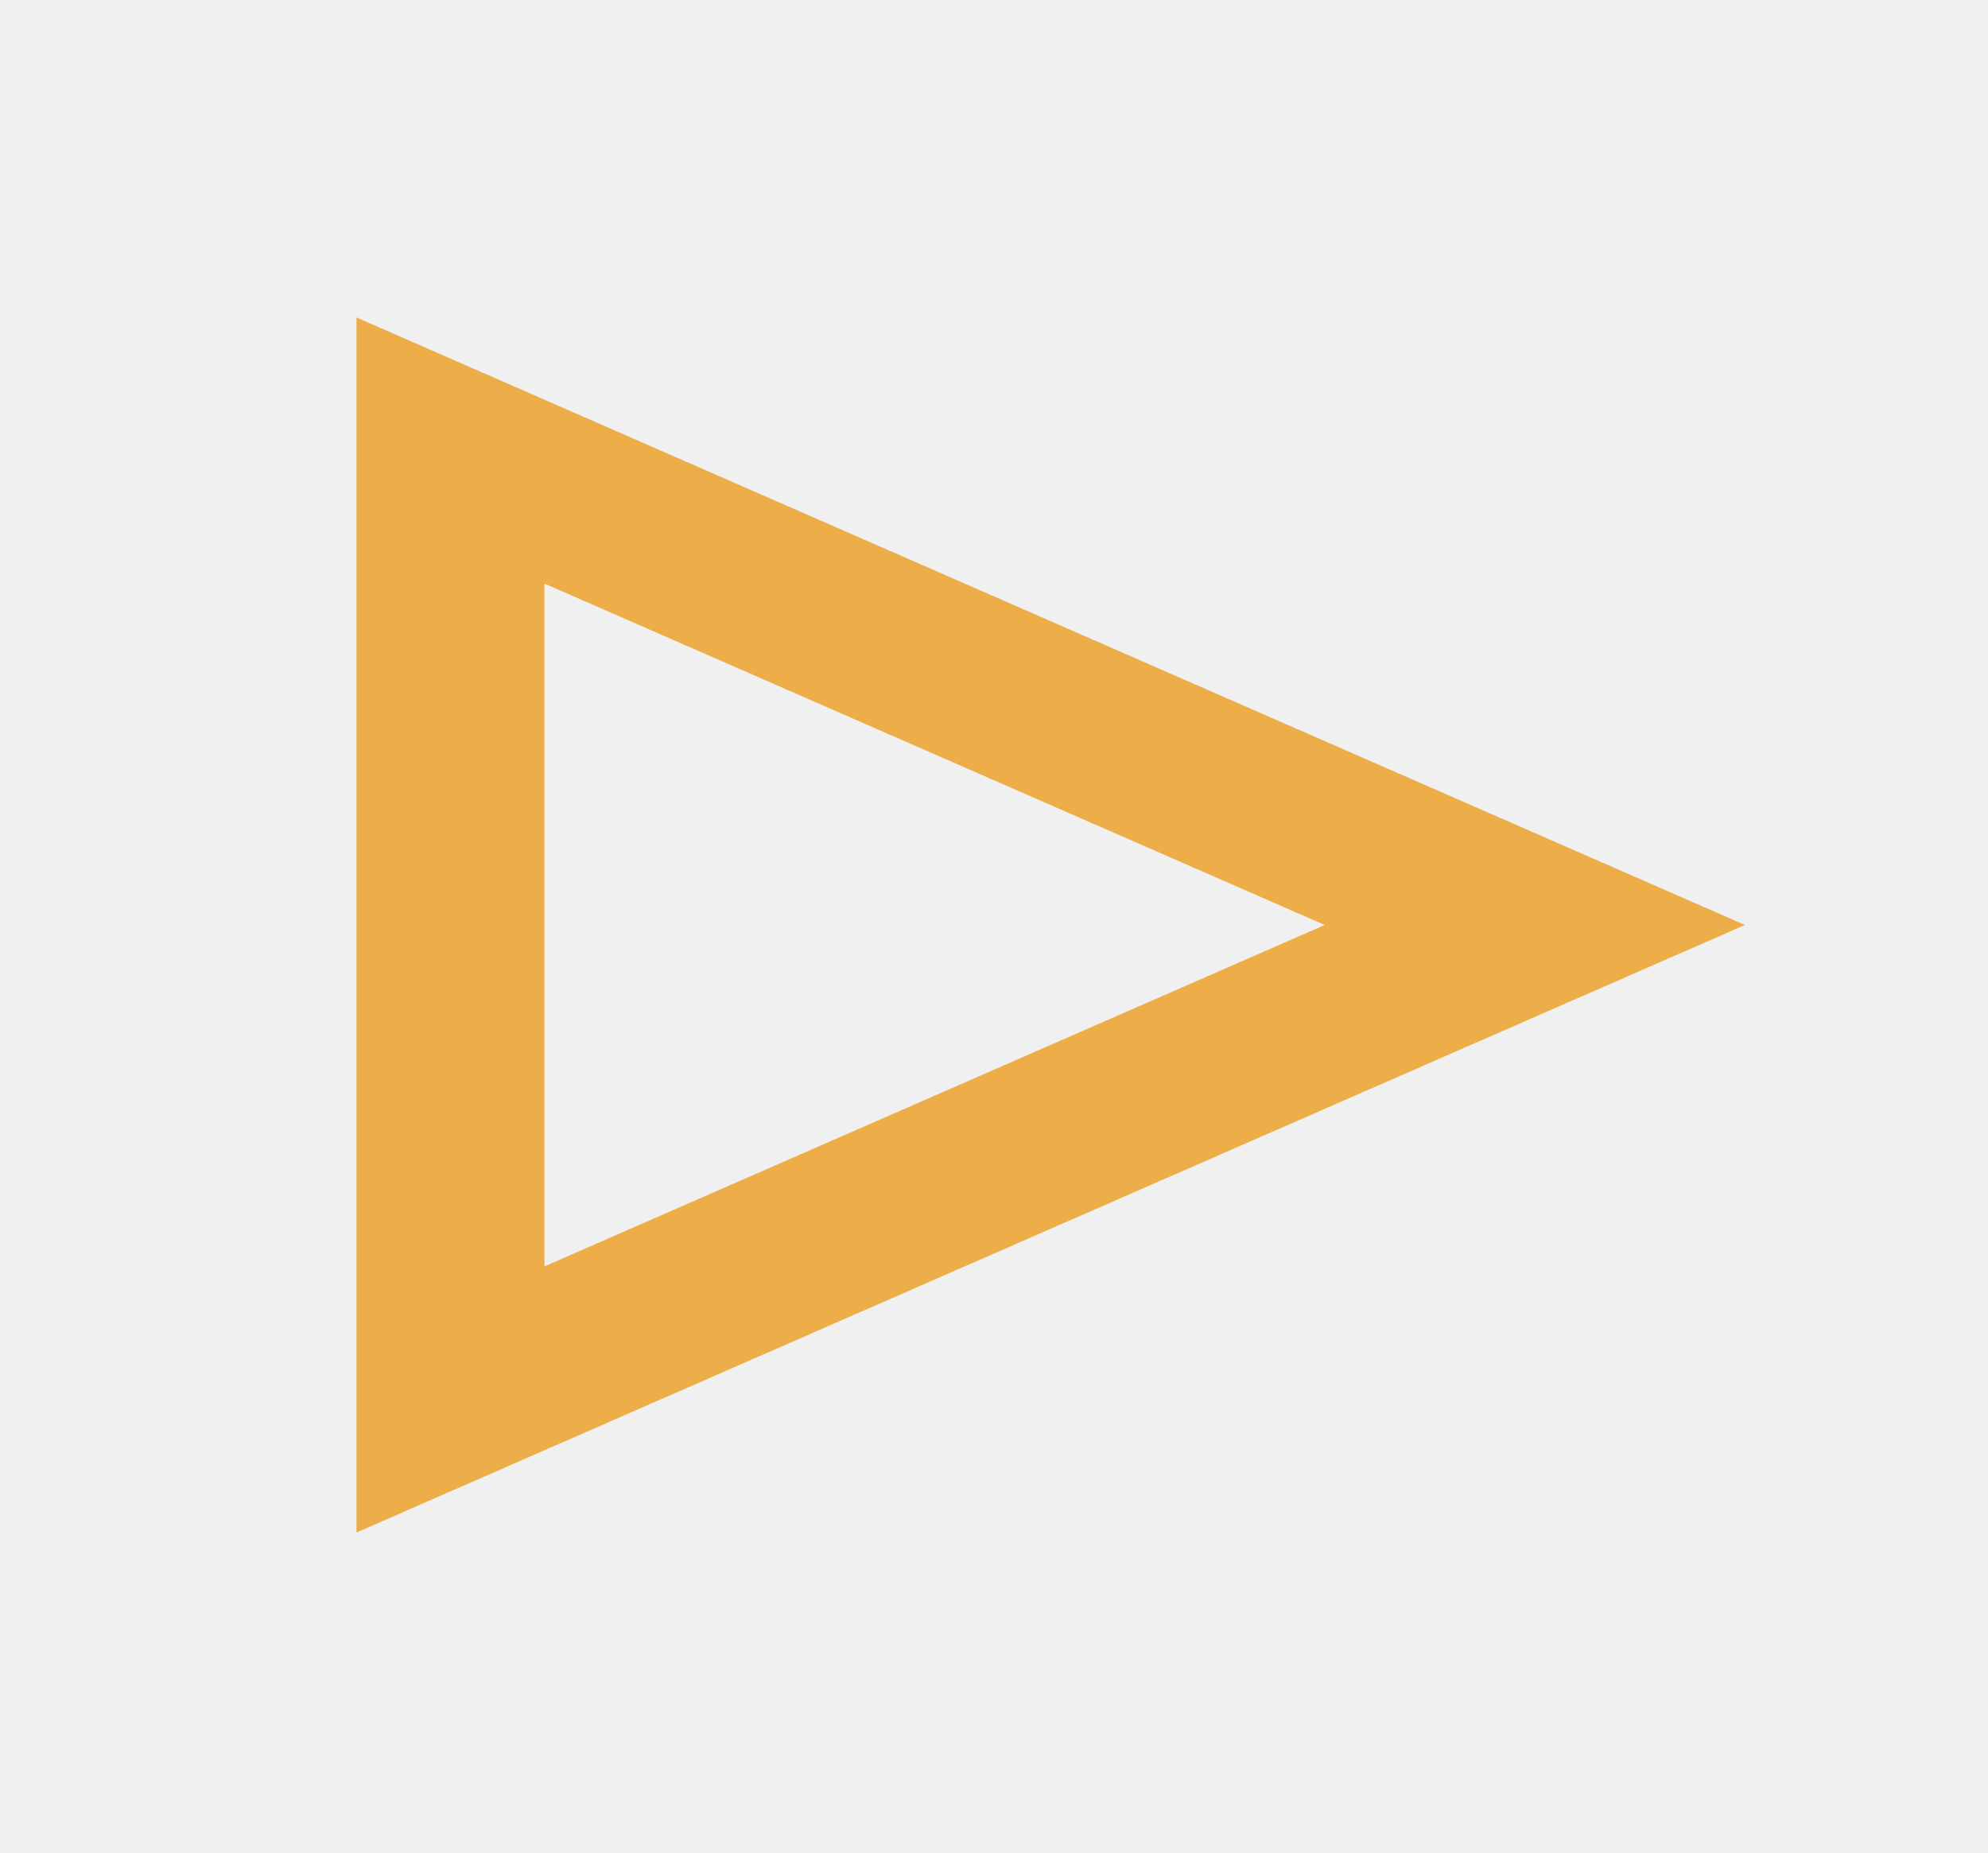
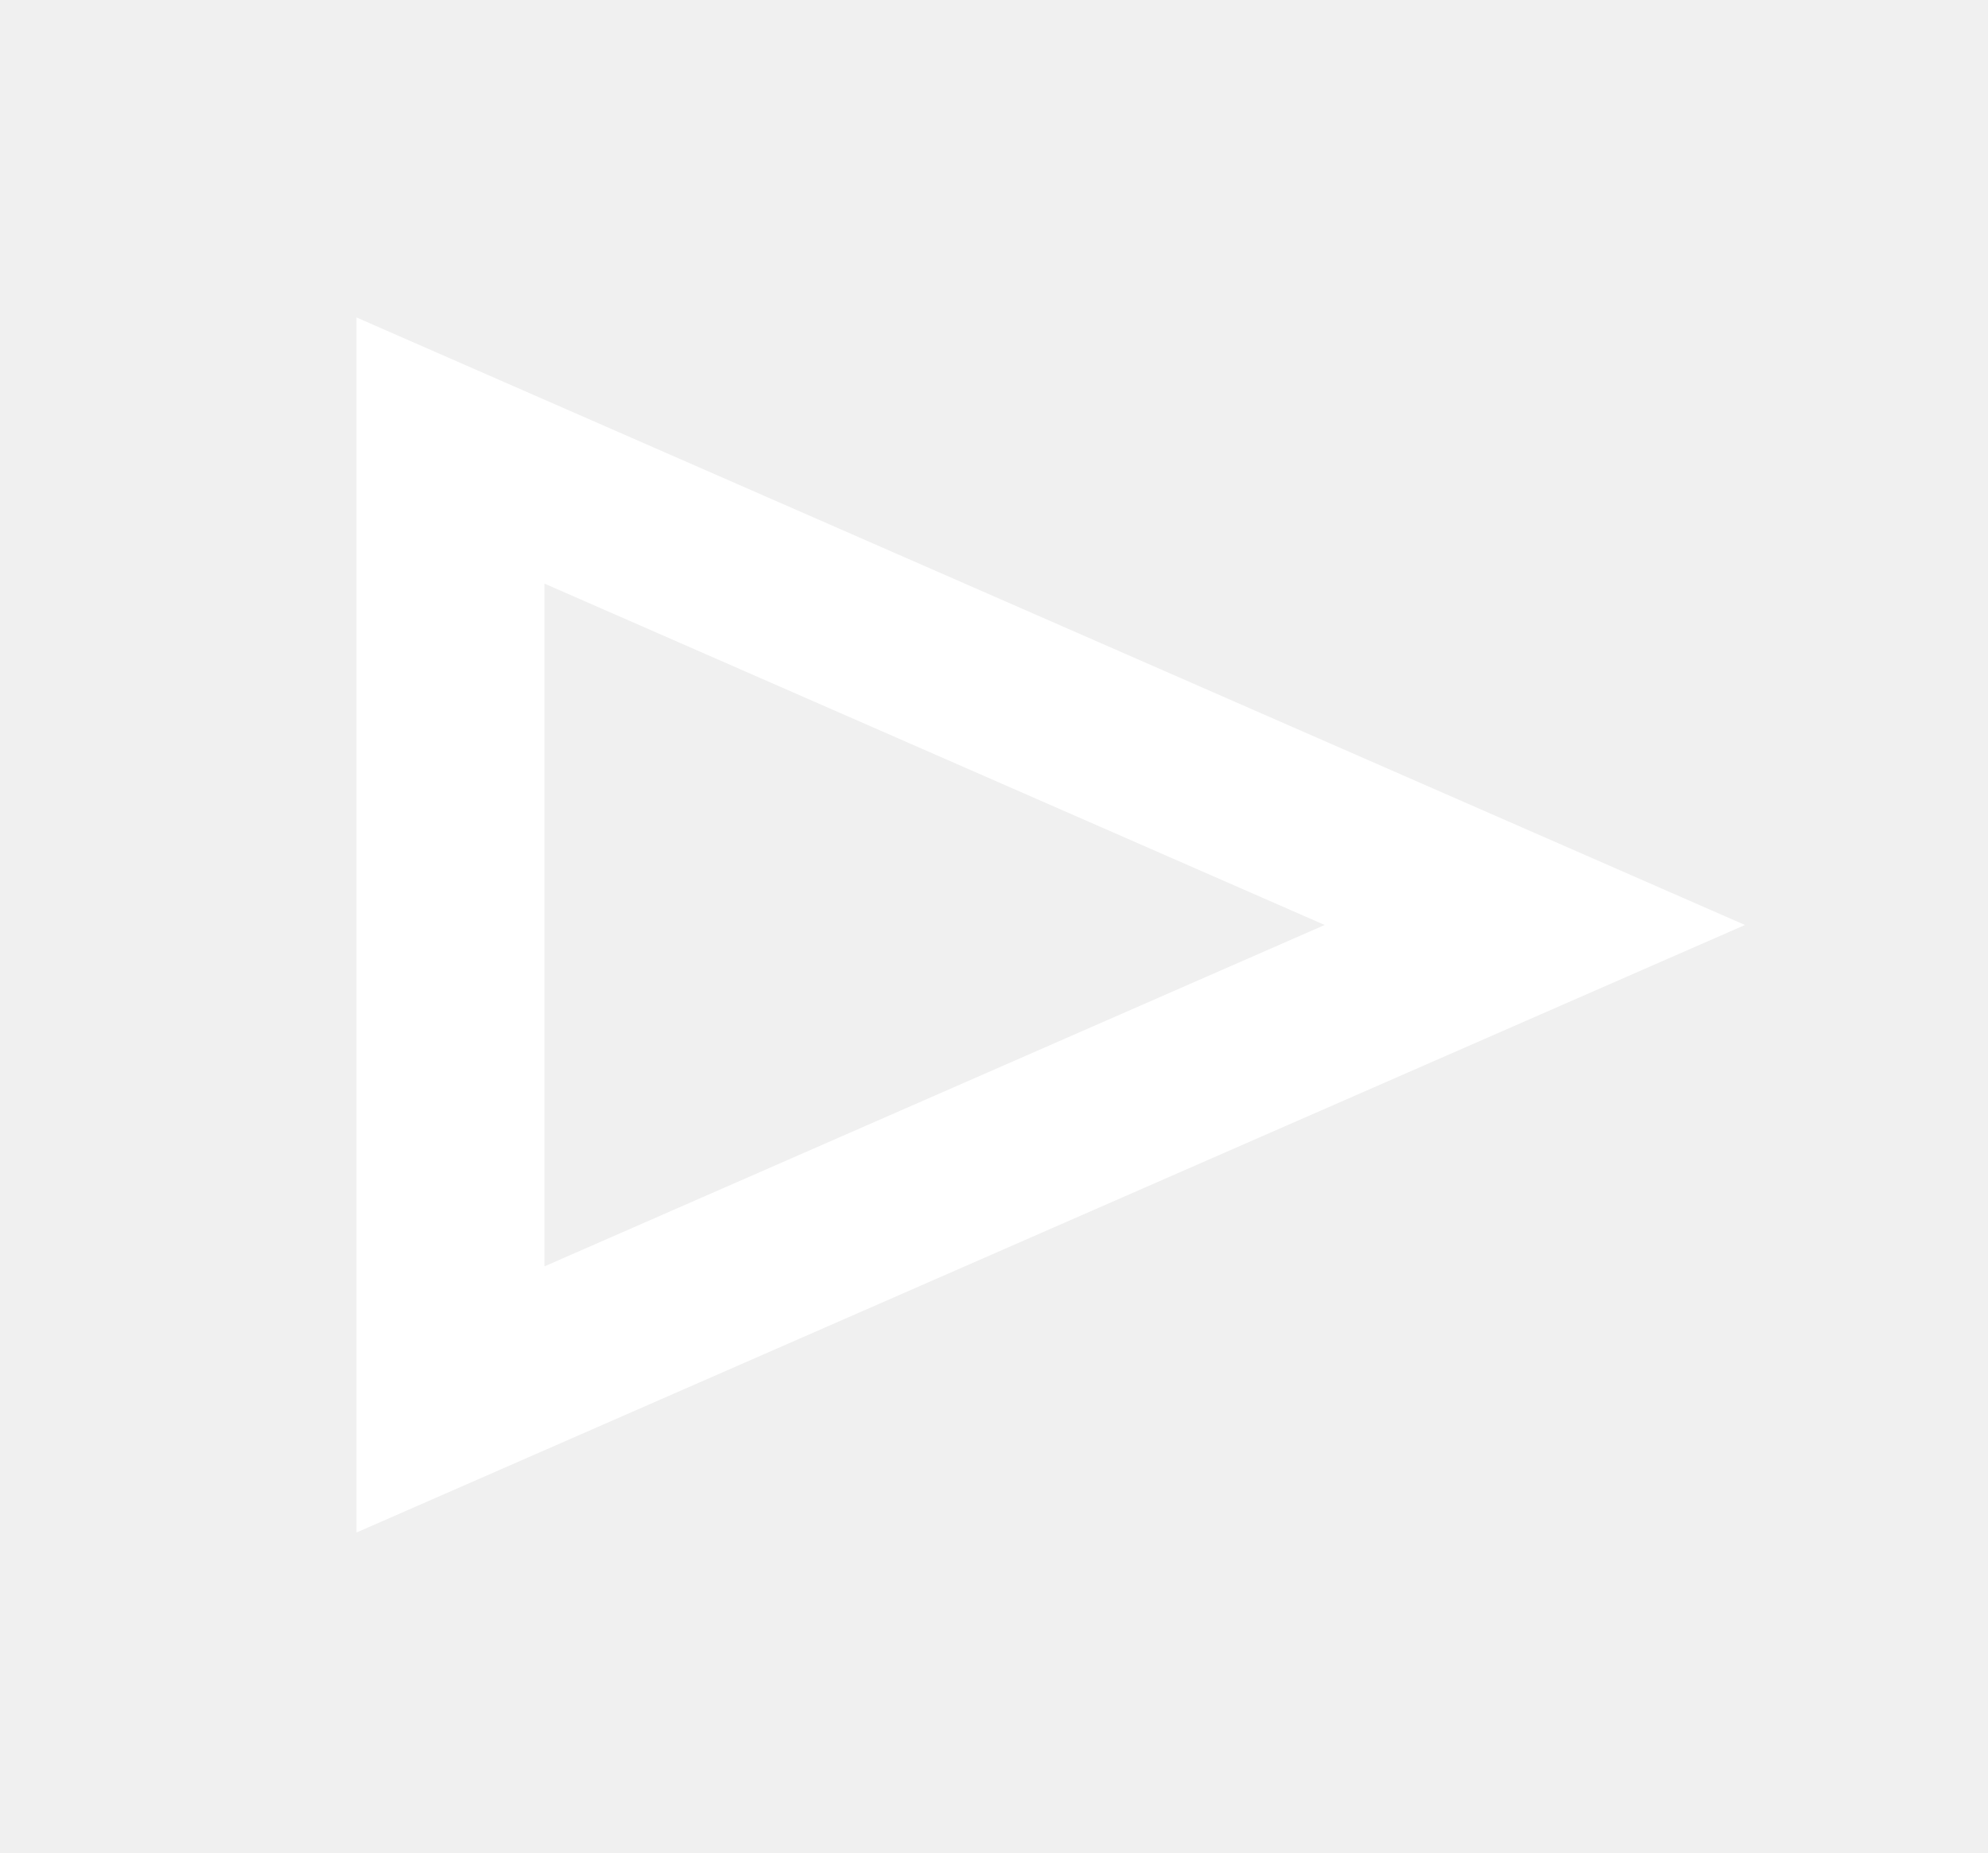
<svg xmlns="http://www.w3.org/2000/svg" width="100%" height="100%" viewBox="0 0 44 41" version="1.1" xml:space="preserve" style="fill-rule:evenodd;clip-rule:evenodd;stroke-linecap:round;stroke-miterlimit:5;">
  <g transform="matrix(1,0,0,1,-305.009,-379.029)">
    <g transform="matrix(3.00076e-17,0.491228,-0.561404,3.44598e-17,563.02,340.246)">
-       <path d="M120.623,399.072L141.998,441.822L99.248,441.822L120.623,399.072Z" style="fill:none;stroke:rgb(237,174,73);stroke-width:7.41px;" />
+       <path d="M120.623,399.072L141.998,441.822L99.248,441.822L120.623,399.072Z" style="fill:none;stroke:white;stroke-width:7.41px;" />
    </g>
  </g>
</svg>
